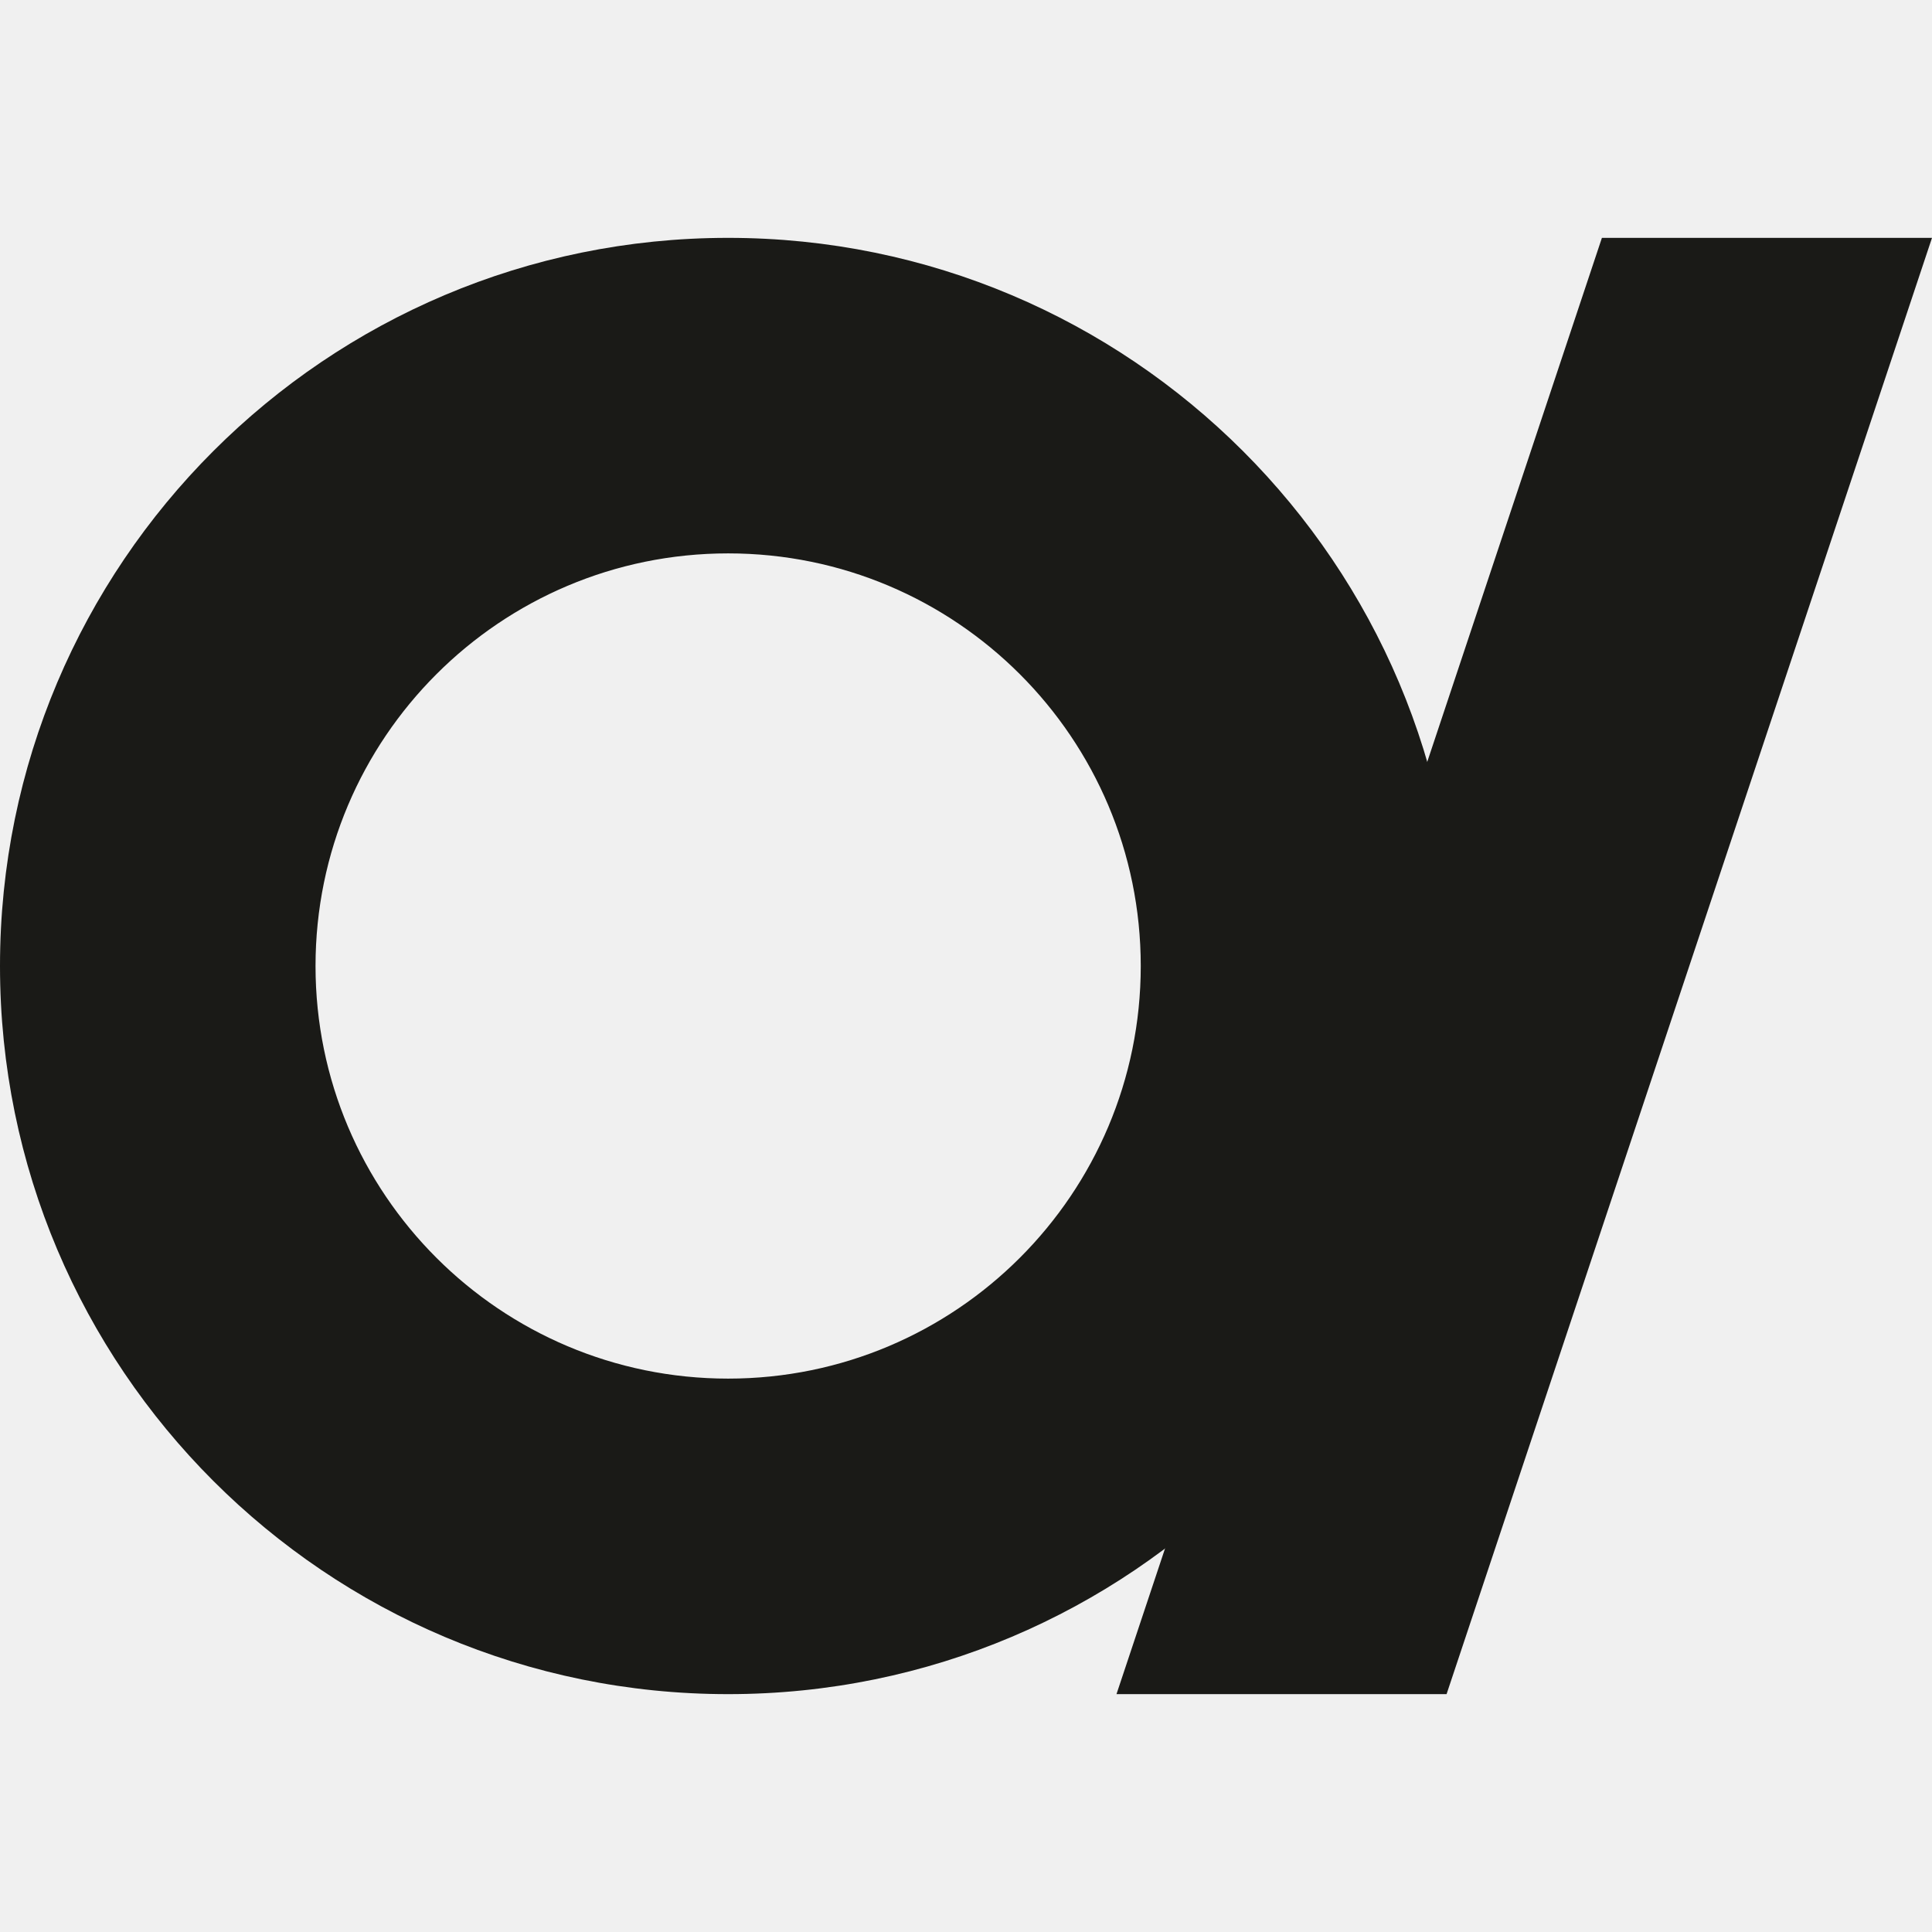
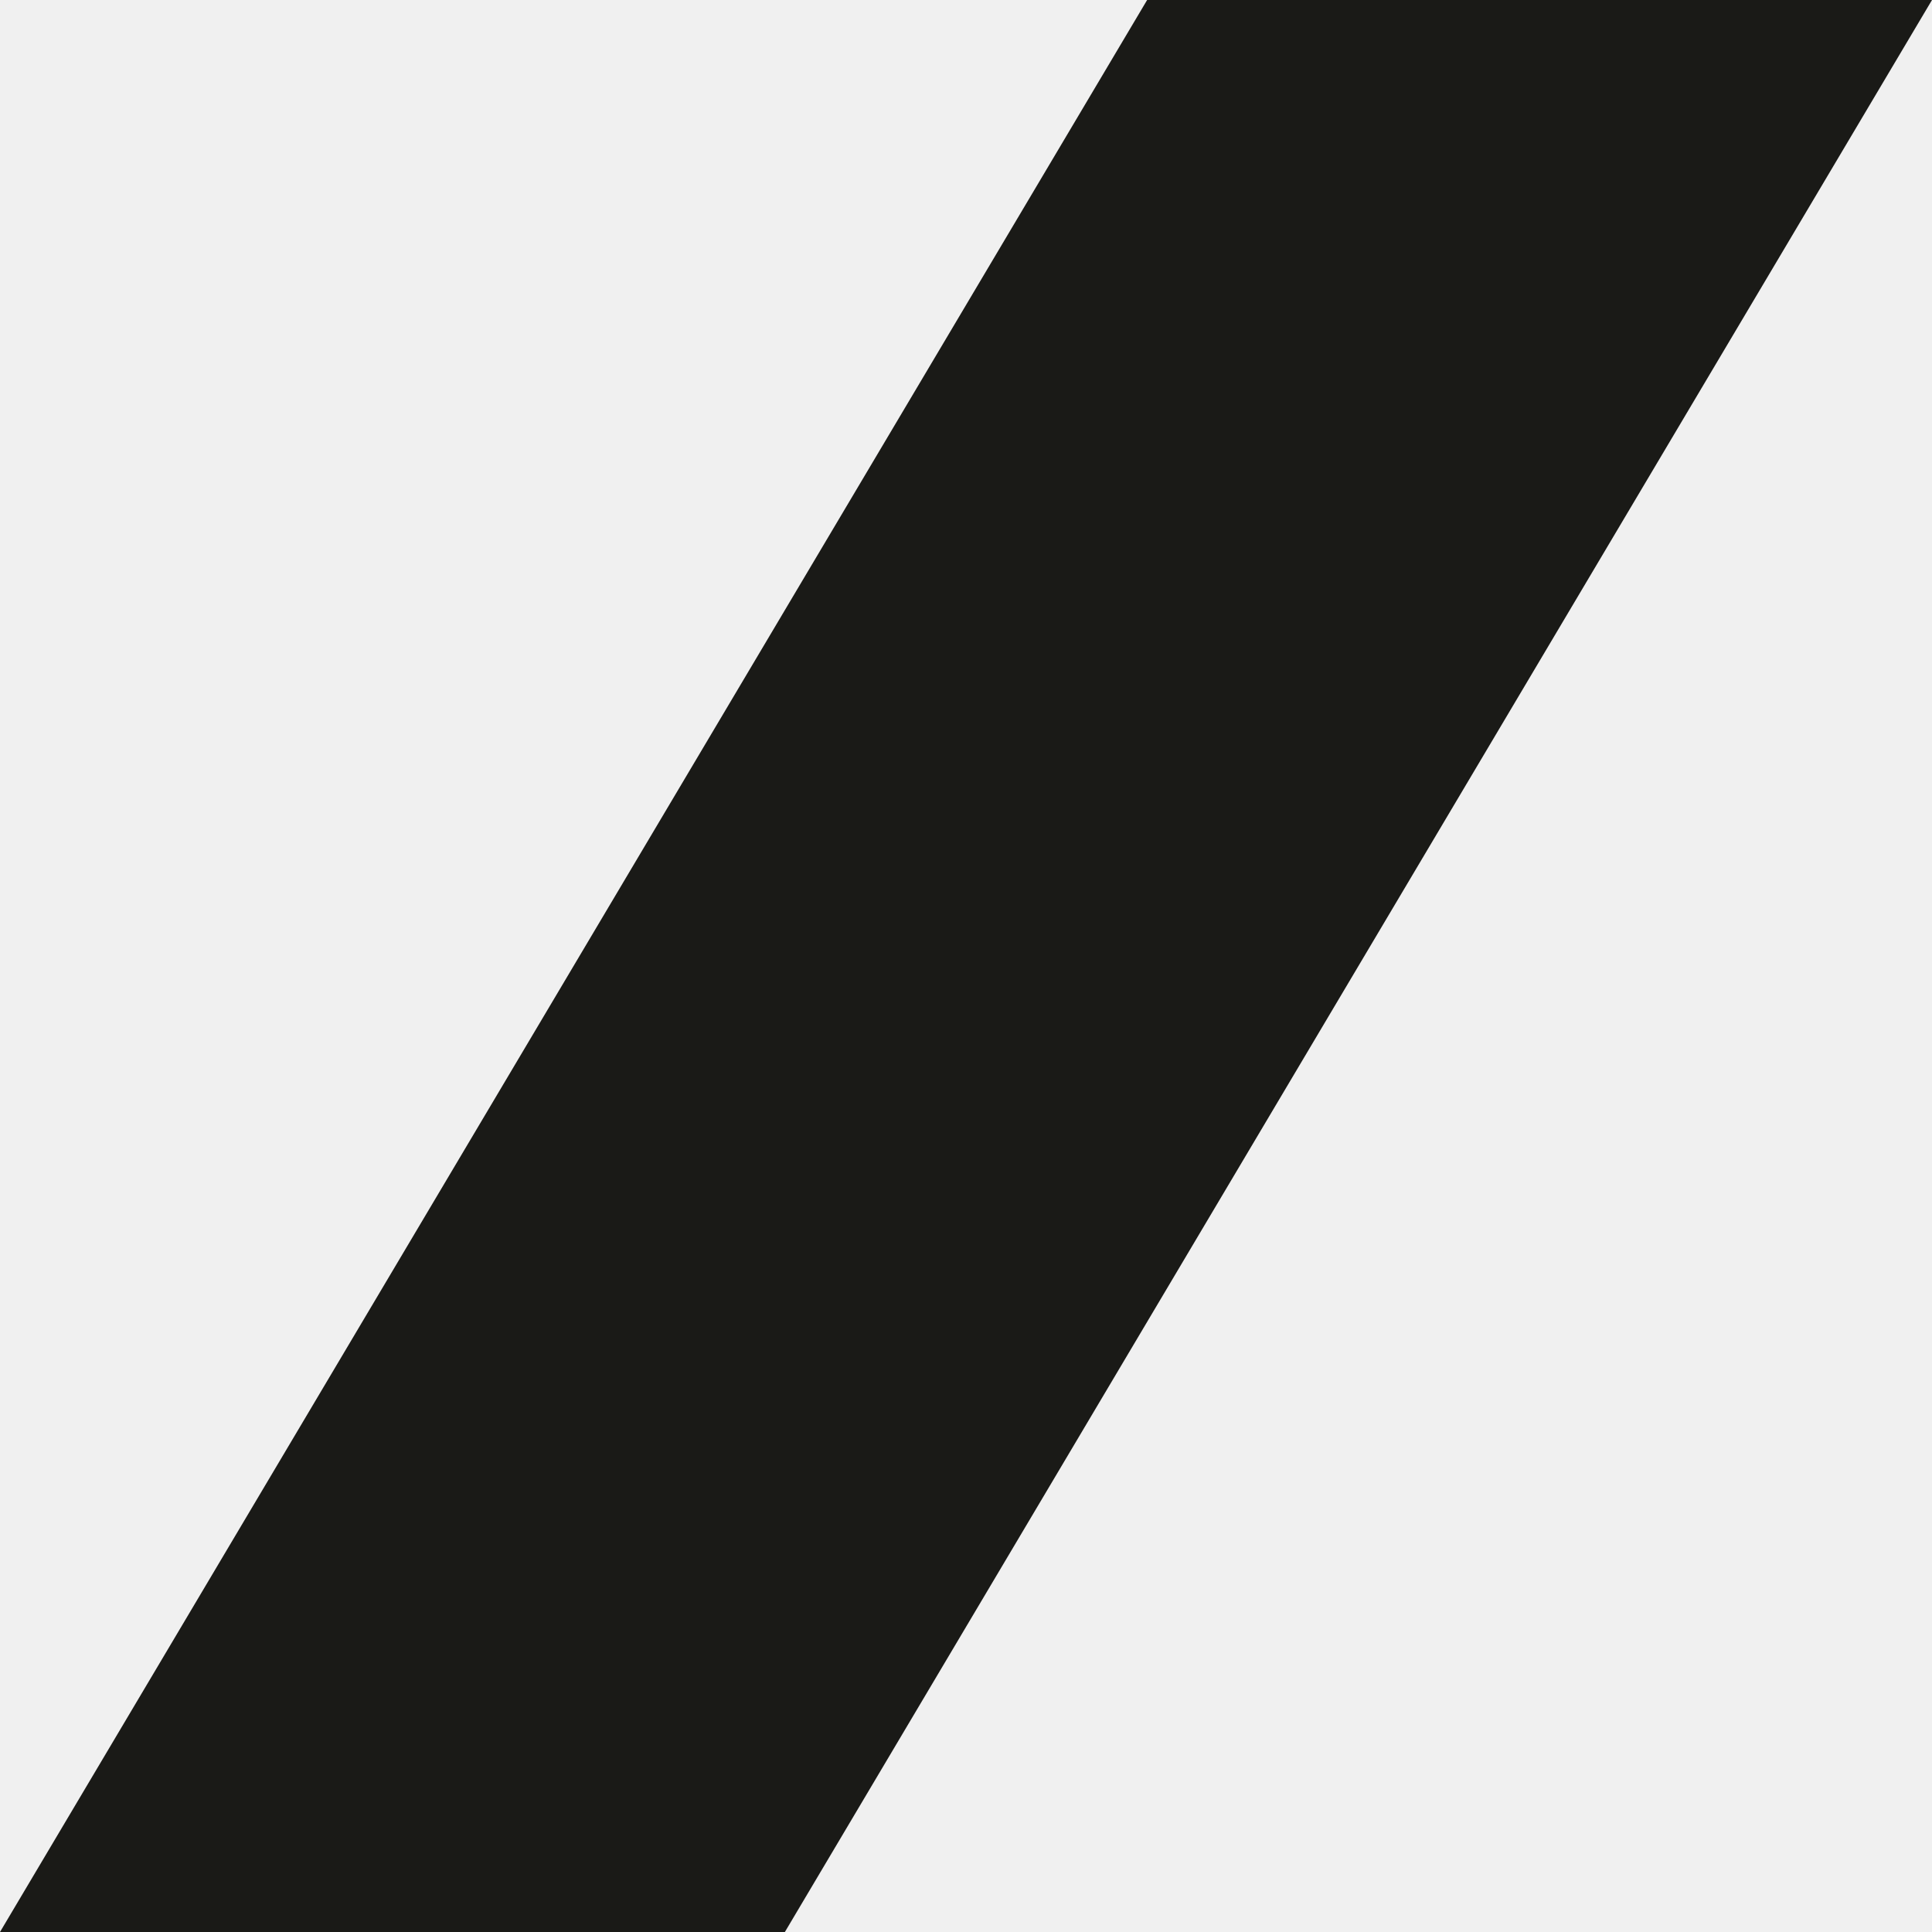
- <svg xmlns="http://www.w3.org/2000/svg" viewBox="0 -2.45 19.9 19.9" width="256" height="256">
+ <svg xmlns="http://www.w3.org/2000/svg" viewBox="0 0 16 16" width="256" height="256">
  <style>
    path { fill: #1a1a17; }
    @media (prefers-color-scheme: dark) {
      path { fill: #ffffff; }
    }
  </style>
-   <path fill="#1a1a17" fill-rule="evenodd" d="M7.5 0a7.5 7.5 0 1 1 0 15a7.5 7.5 0 1 1 0-15Zm0 3.25a4.25 4.25 0 1 0 0 8.5a4.25 4.25 0 1 0 0-8.5Z" />
-   <path fill="#1a1a17" d="M11.5 15h3.4l5-15h-3.4Z" />
+   <path fill="#1a1a17" d="M0 16h6.5L16 0H9.5Z" />
</svg>
